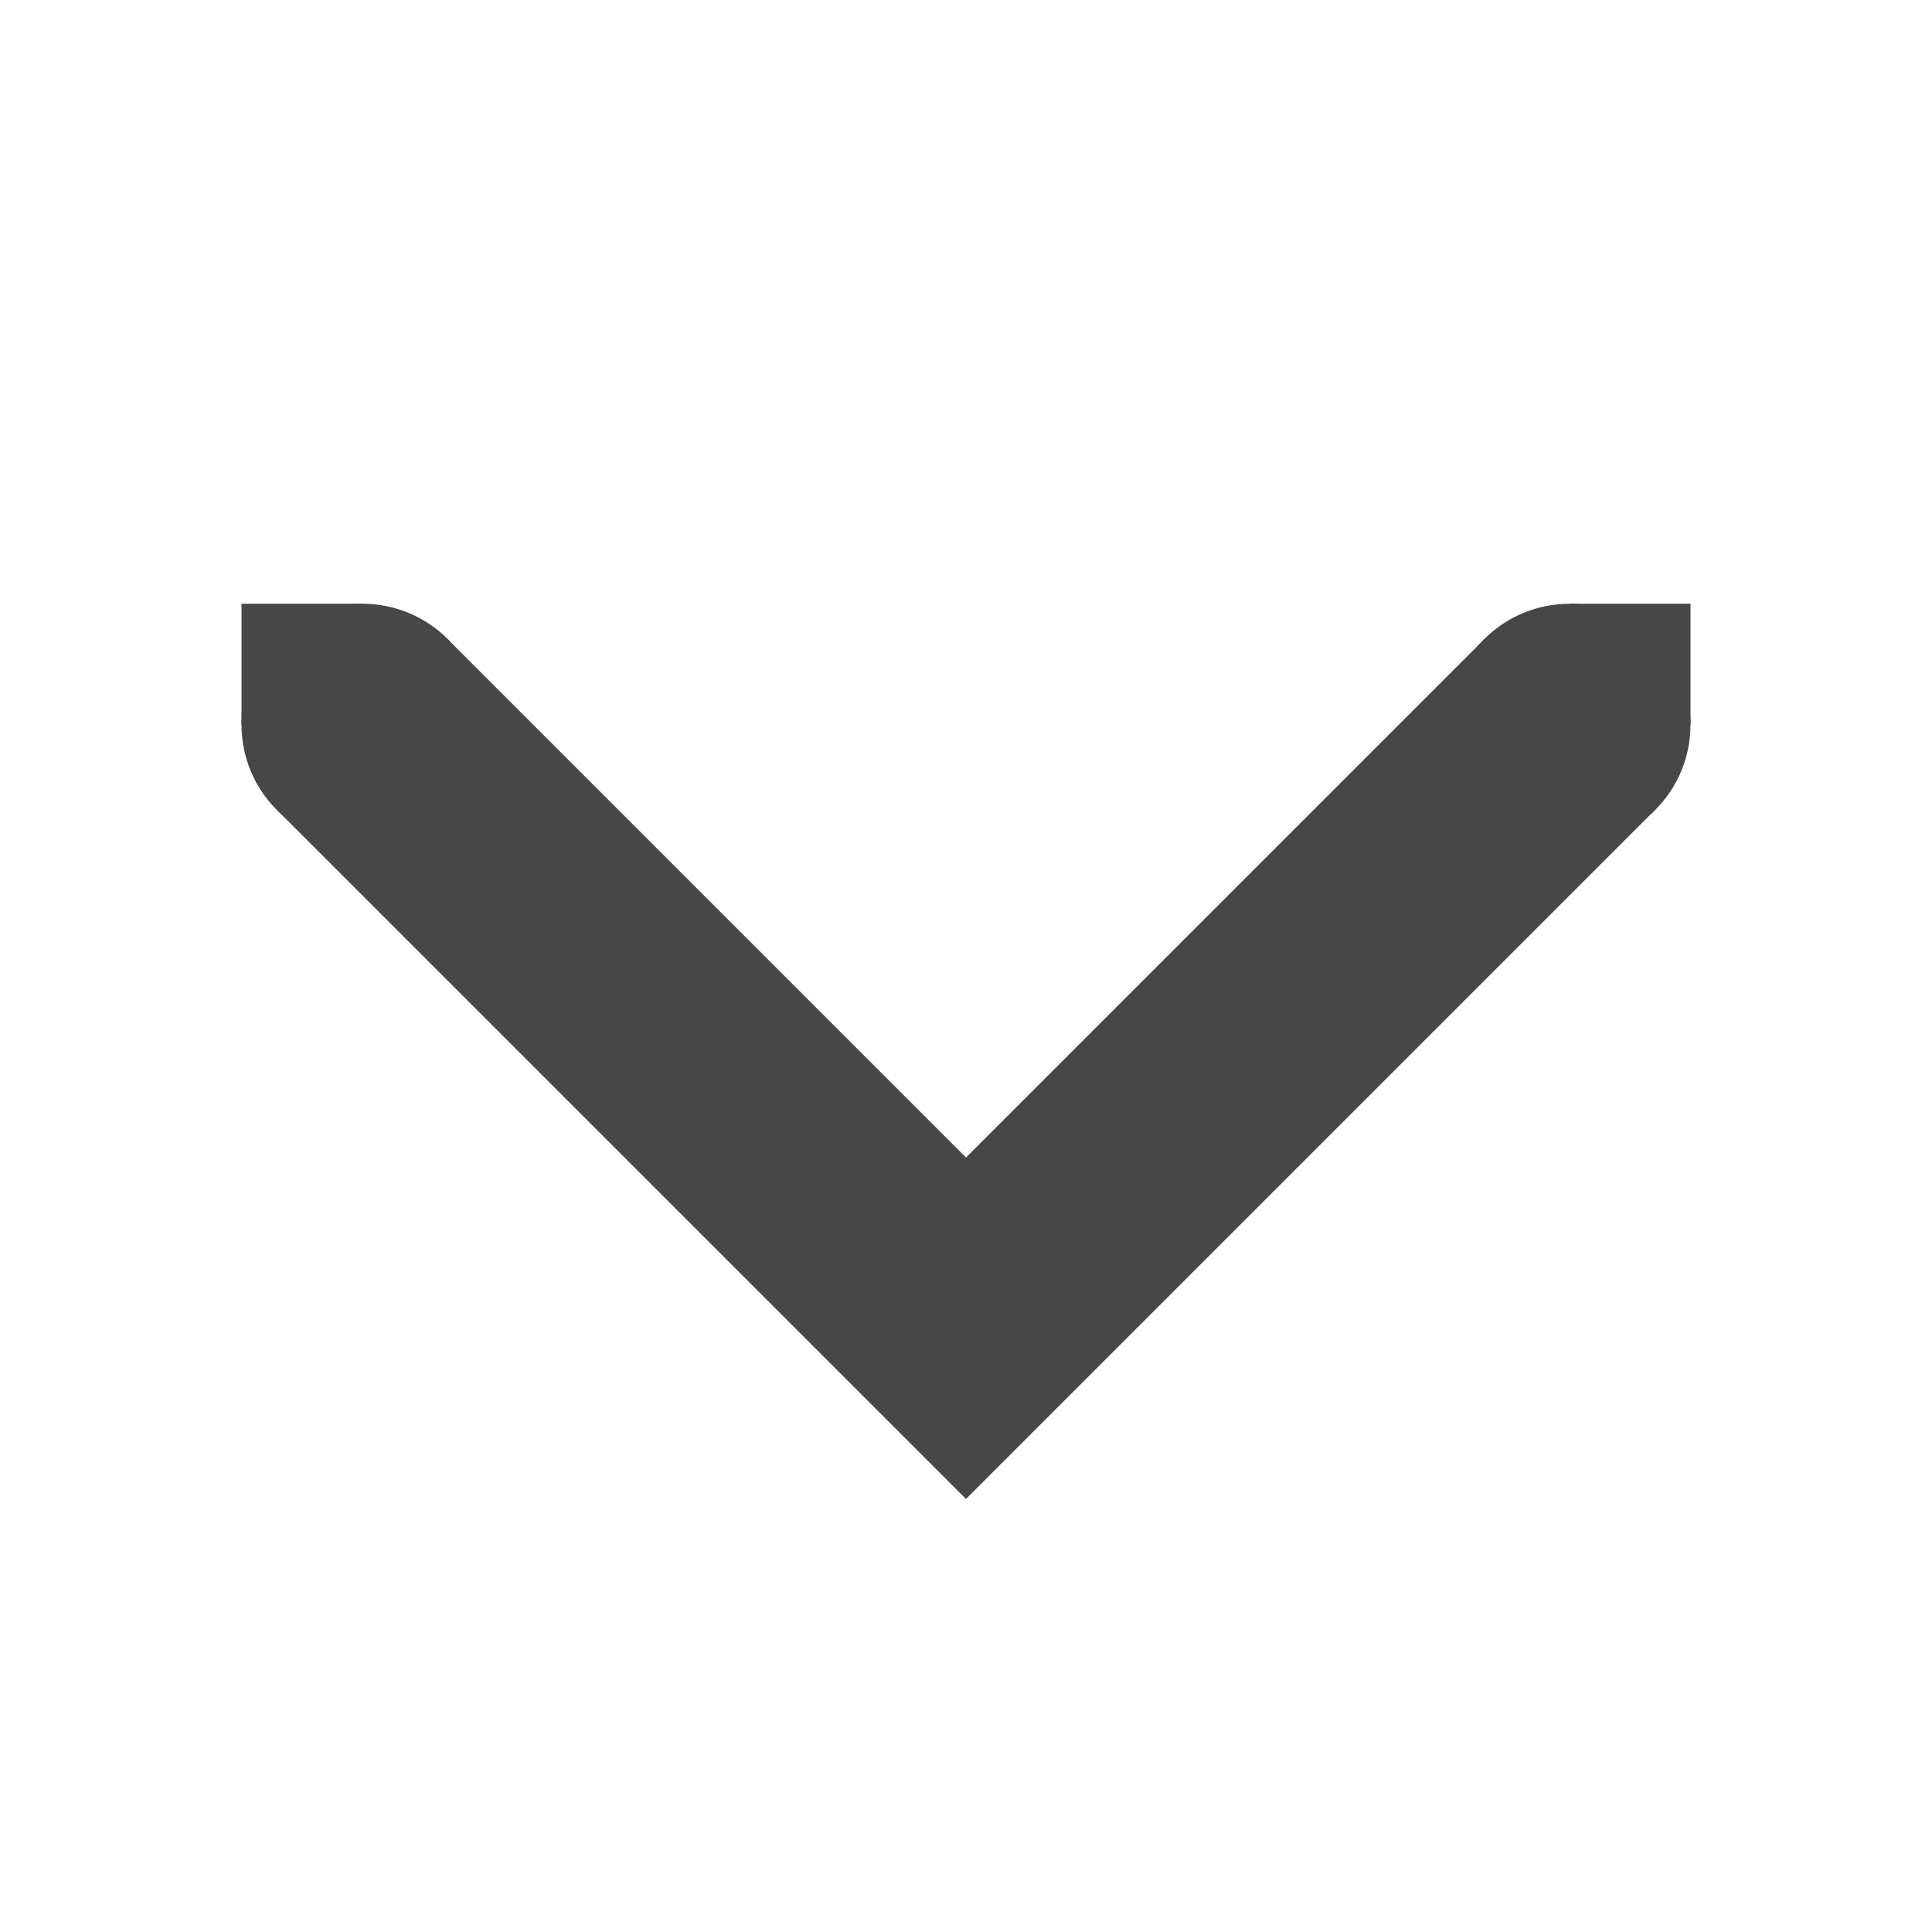
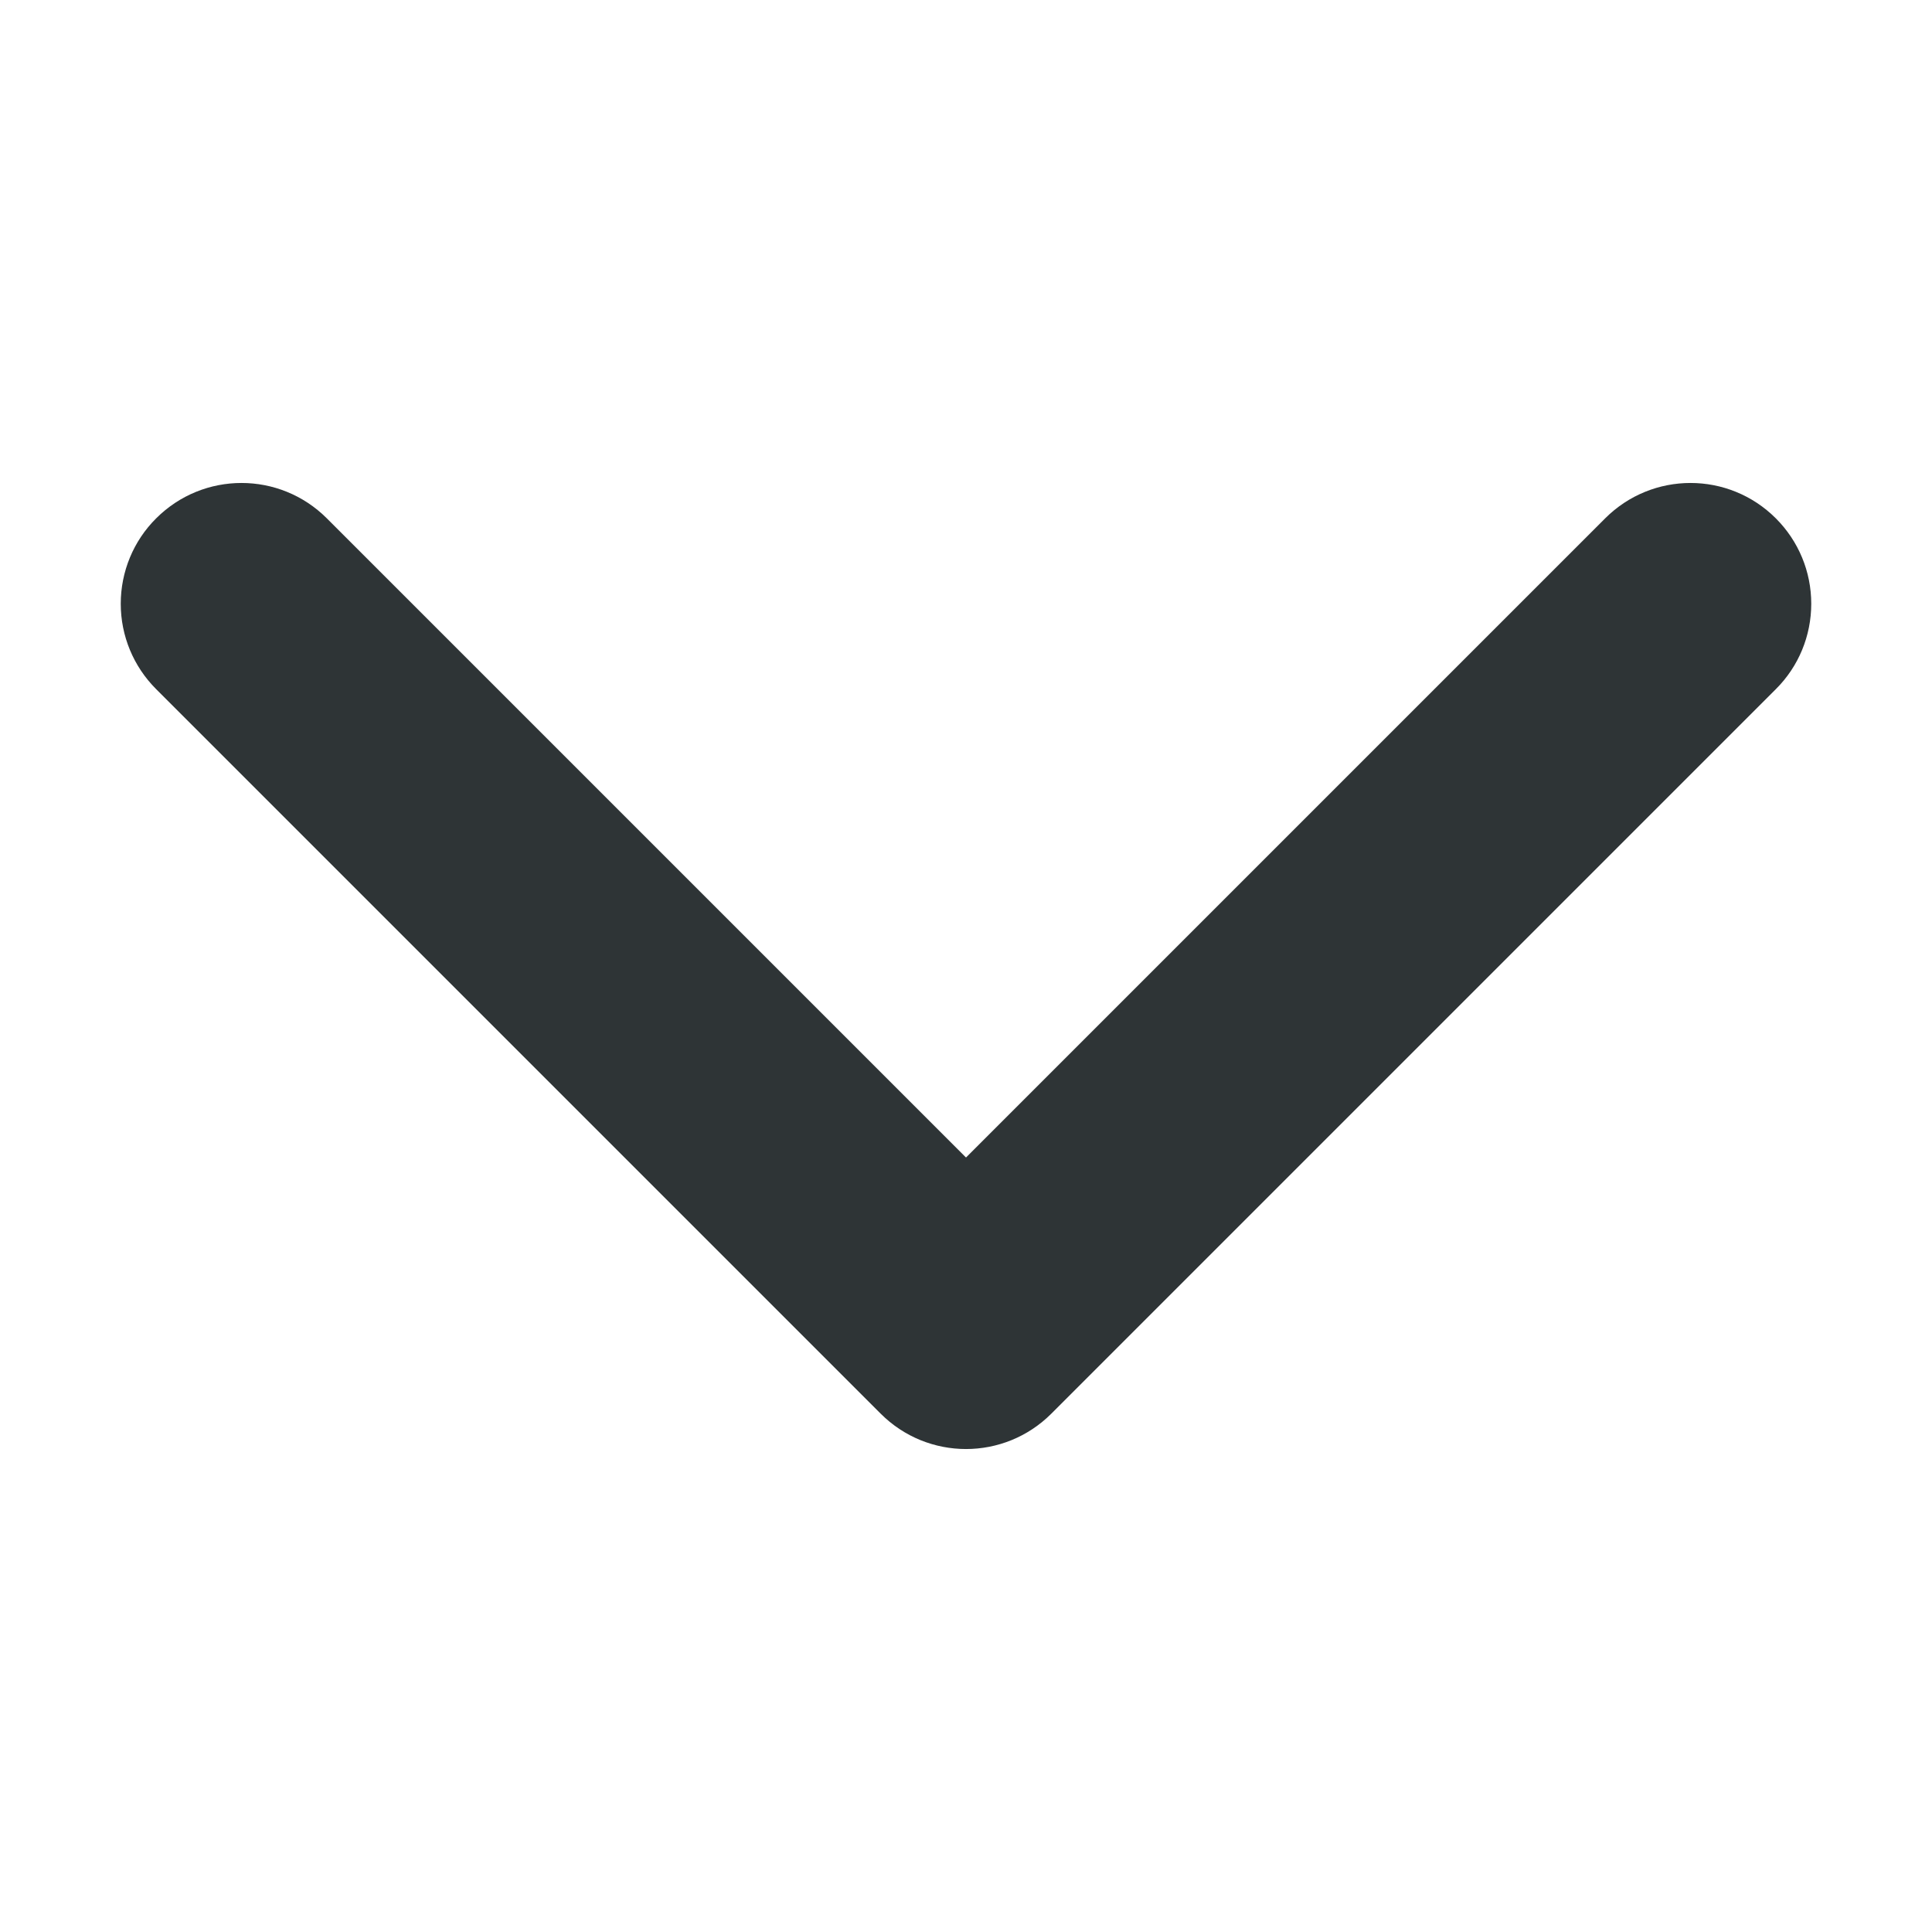
- <svg xmlns="http://www.w3.org/2000/svg" width="16" height="16">
-   <g color="#000" fill="#474747">
-     <path d="M3.707 5.293L2.293 6.707 8 12.414l5.707-5.707-1.414-1.414L8 9.586z" style="line-height:normal;font-variant-ligatures:normal;font-variant-position:normal;font-variant-caps:normal;font-variant-numeric:normal;font-variant-alternates:normal;font-feature-settings:normal;text-indent:0;text-align:start;text-decoration-line:none;text-decoration-style:solid;text-decoration-color:#000;text-transform:none;text-orientation:mixed;shape-padding:0;isolation:auto;mix-blend-mode:normal;marker:none" font-weight="400" font-family="sans-serif" overflow="visible" />
-     <path d="M13 6V5h1v1zM2 6V5h1v1z" style="marker:none" overflow="visible" />
-     <path d="M2 6c0-.554.446-1 1-1s1 .446 1 1-.446 1-1 1-1-.446-1-1zm10 0c0-.554.446-1 1-1s1 .446 1 1-.446 1-1 1-1-.446-1-1z" style="marker:none" overflow="visible" />
-   </g>
+ <svg xmlns="http://www.w3.org/2000/svg" height="16px" viewBox="0 0 16 16" width="16px">
+   <path d="m 1 5 c 0 -0.266 0.105 -0.52 0.293 -0.707 c 0.391 -0.391 1.023 -0.391 1.414 0 l 5.293 5.293 l 5.293 -5.293 c 0.391 -0.391 1.023 -0.391 1.414 0 c 0.188 0.188 0.293 0.441 0.293 0.707 s -0.105 0.52 -0.293 0.707 l -6 6 c -0.391 0.391 -1.023 0.391 -1.414 0 l -6 -6 c -0.188 -0.188 -0.293 -0.441 -0.293 -0.707 z m 0 0" fill="#2e3436" />
</svg>
